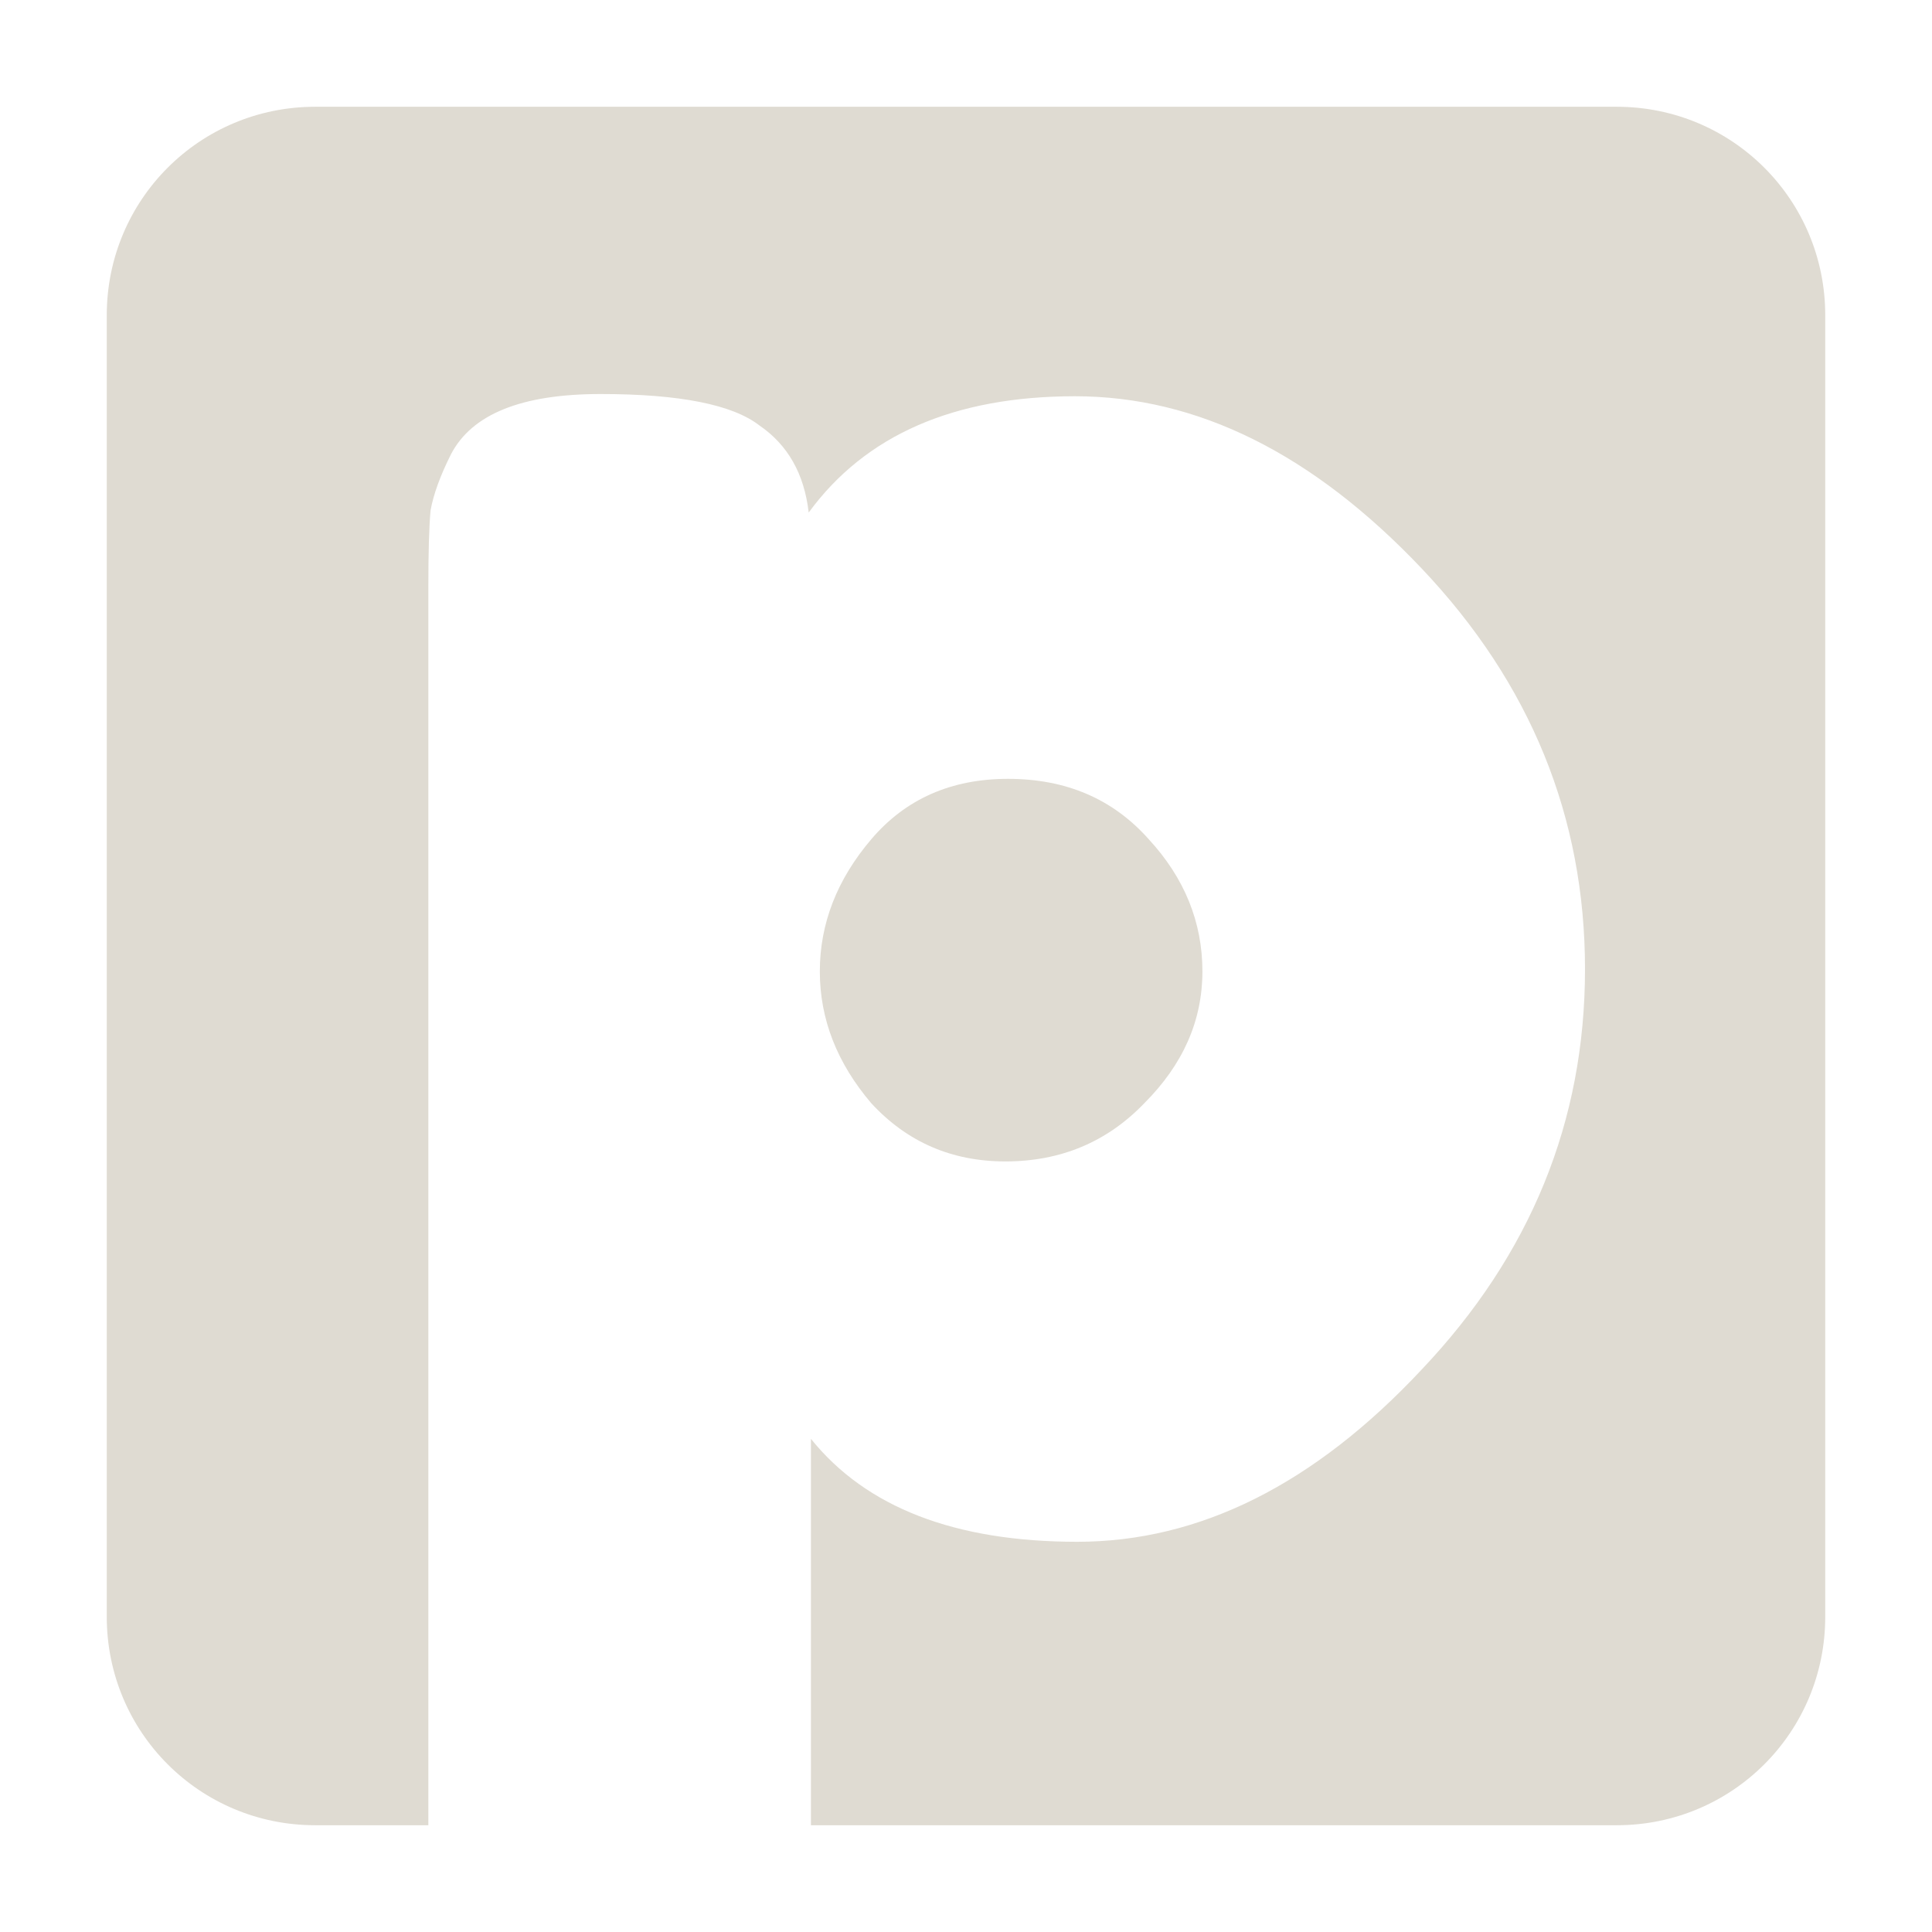
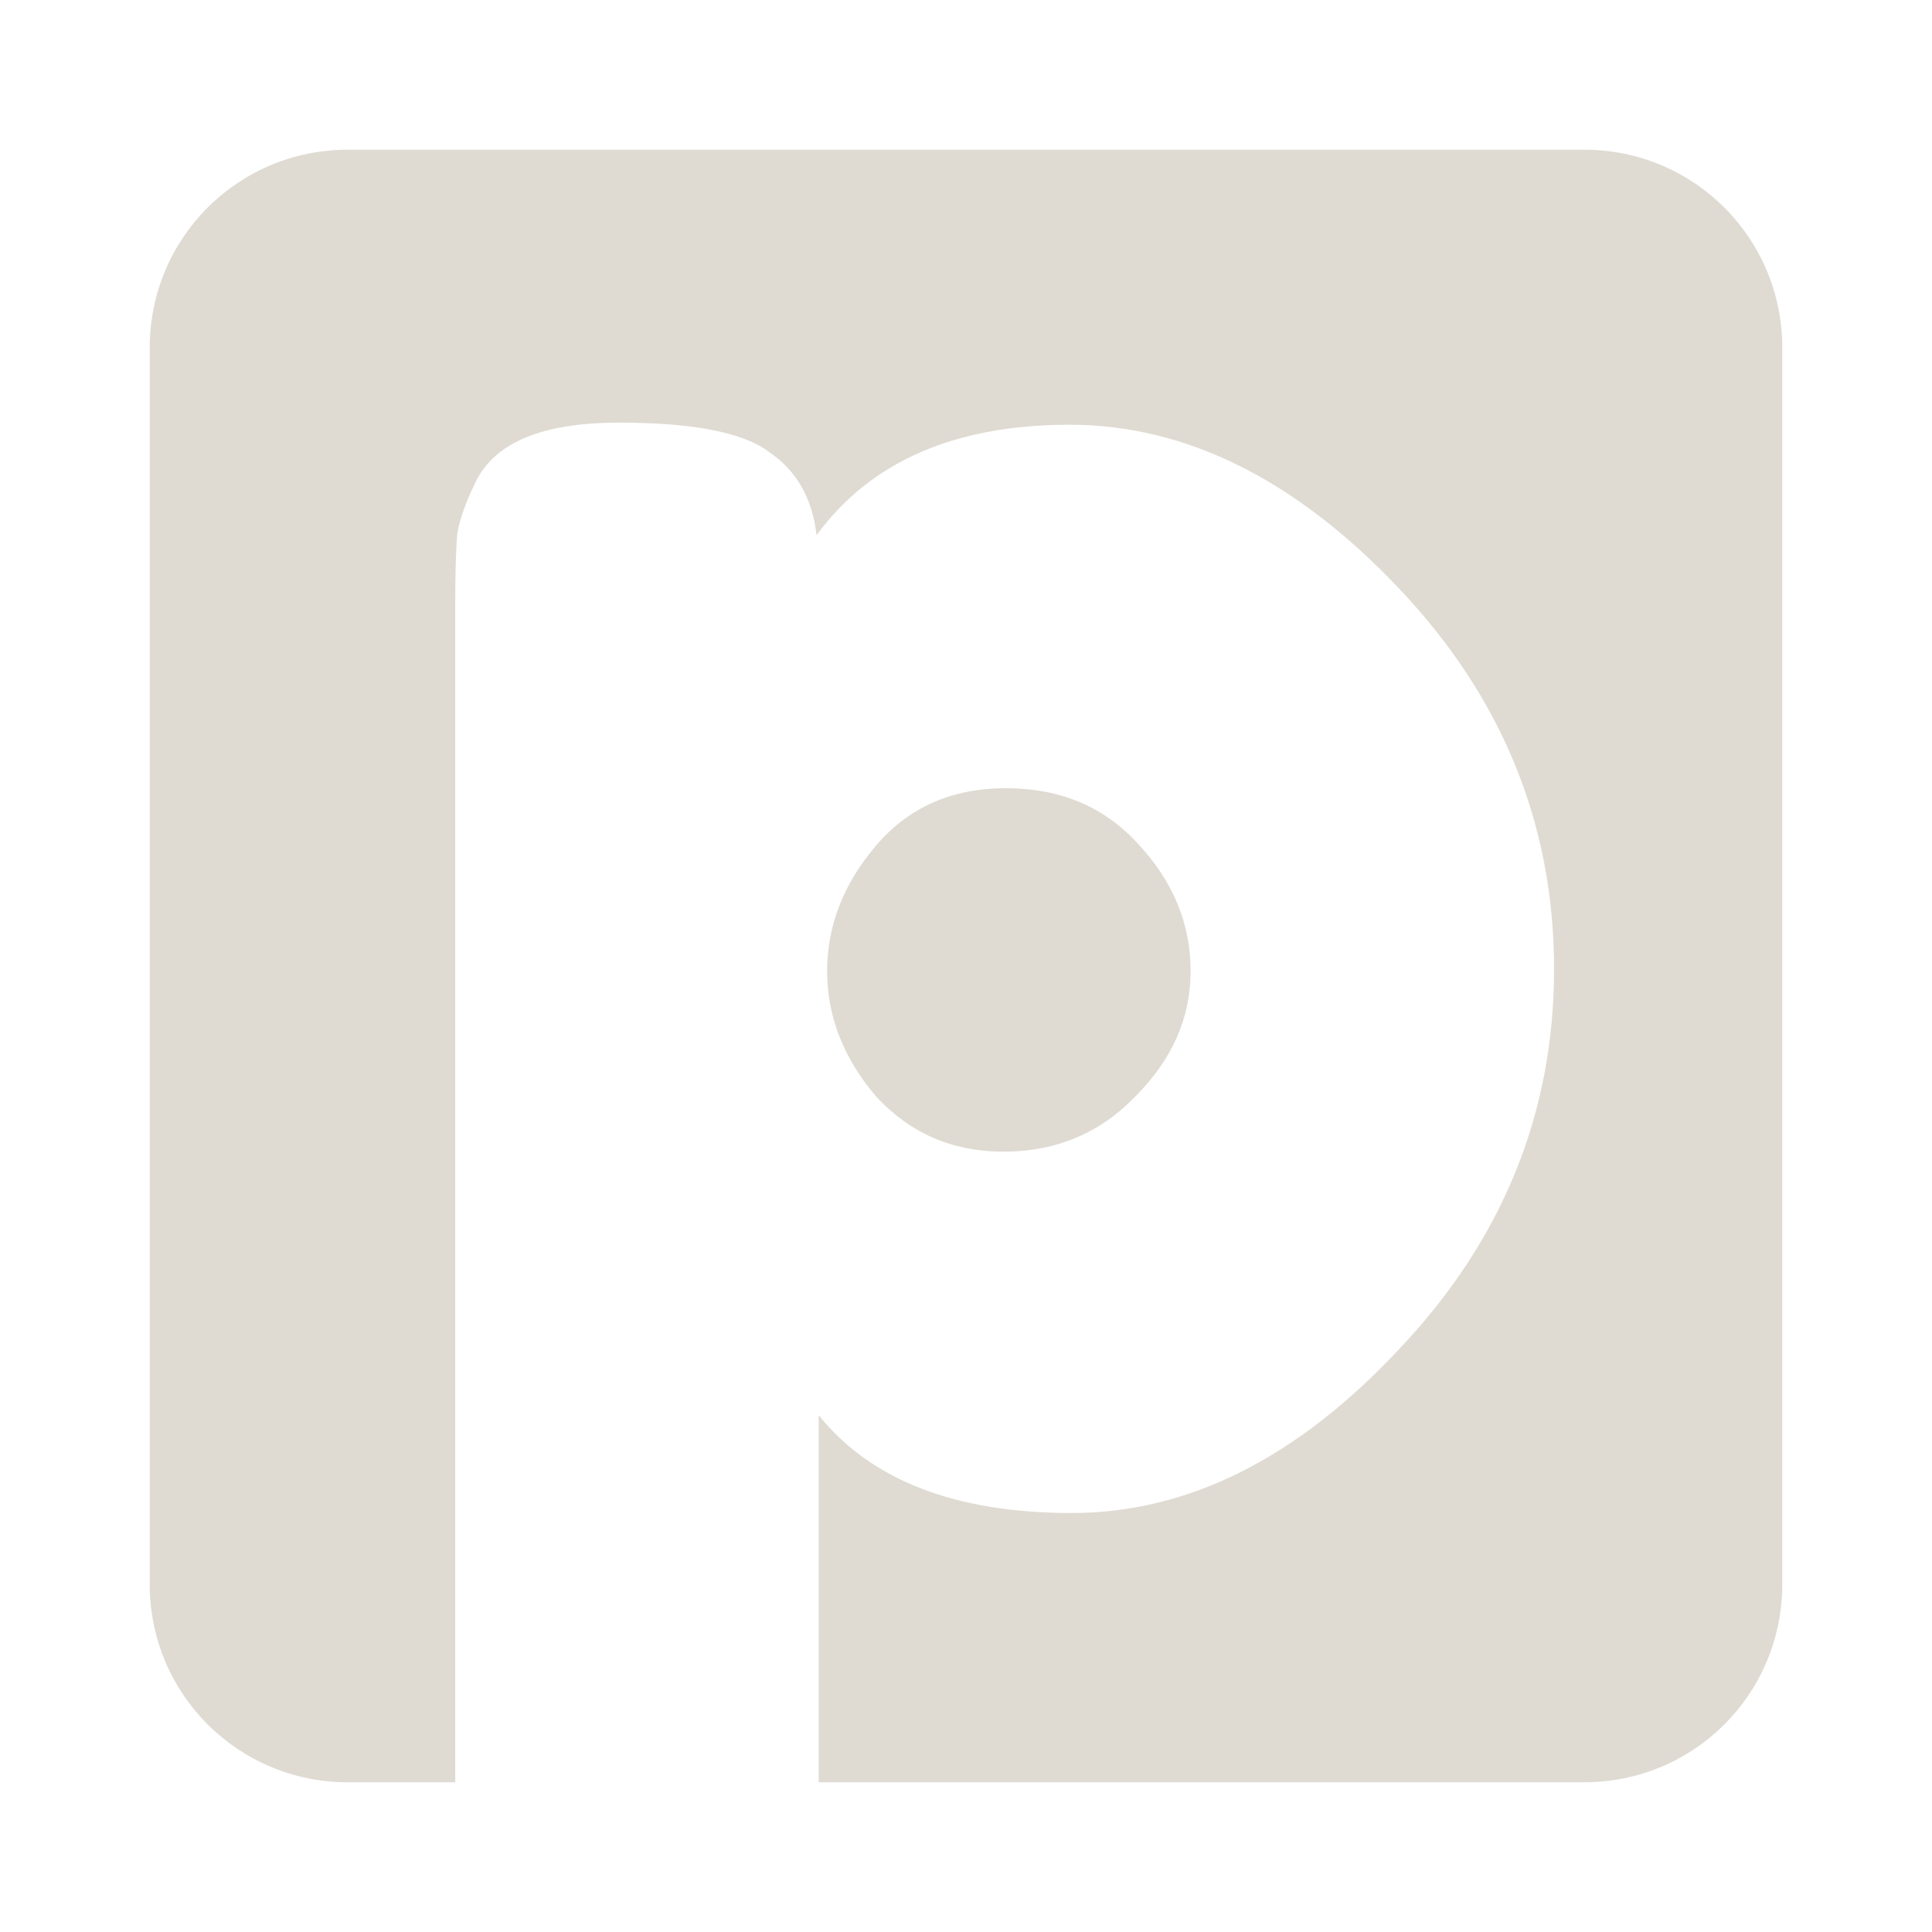
- <svg xmlns="http://www.w3.org/2000/svg" width="190" height="190" viewBox="0 0 190 190" id="svg2" version="1.1">
+ <svg xmlns="http://www.w3.org/2000/svg" width="200" height="200" viewBox="0 0 200 200" id="svg2" version="1.1">
  <defs id="defs4" />
-   <g id="layer1" transform="translate(-241.5312,-173.5)">
-     <path style="fill:#dfdbd2;fill-opacity:1;stroke:none" d="M 31 10.5 C 19.643 10.5 10.5 19.643 10.5 31 L 10.5 159 C 10.5 170.357 19.643 179.5 31 179.5 L 42.125 179.5 L 42.125 57.688 C 42.125 54.314 42.197 51.801 42.344 50.188 C 42.637 48.574 43.317 46.741 44.344 44.688 C 46.397 40.728 51.289 38.75 59.062 38.75 C 66.836 38.75 72.047 39.791 74.688 41.844 C 77.474 43.751 79.091 46.593 79.531 50.406 C 85.105 42.78 93.839 38.969 105.719 38.969 C 117.745 38.969 129.106 44.613 139.812 55.906 C 150.519 67.2 155.875 80.353 155.875 95.312 C 155.875 110.273 150.519 123.394 139.812 134.688 C 129.252 145.981 117.964 151.625 105.938 151.625 C 93.911 151.625 85.177 148.247 79.75 141.5 L 79.75 179.5 L 159 179.5 C 170.357 179.5 179.5 170.357 179.5 159 L 179.5 31 C 179.5 19.643 170.357 10.5 159 10.5 L 31 10.5 z M 99.125 76.594 C 93.552 76.594 89.061 78.571 85.688 82.531 C 82.314 86.491 80.625 90.838 80.625 95.531 C 80.625 100.225 82.314 104.54 85.688 108.5 C 89.207 112.313 93.595 114.219 98.875 114.219 C 104.302 114.219 108.865 112.313 112.531 108.5 C 116.344 104.687 118.25 100.371 118.25 95.531 C 118.25 90.691 116.489 86.345 112.969 82.531 C 109.449 78.571 104.845 76.594 99.125 76.594 z " transform="translate(241.5312,173.5)" id="rect4424" />
+   <g id="layer1" transform="translate(-241.5312,-163.5)">
+     <path style="fill:#dfdbd2;fill-opacity:1;stroke:none" d="m 277.531,179 c -11.357,0 -20.5,9.143 -20.5,20.5 l 0,128 c 0,11.357 9.143,20.5 20.5,20.5 l 11.125,0 0,-121.812 c -1e-5,-3.373 0.072,-5.887 0.219,-7.5 0.293,-1.613 0.973,-3.447 2,-5.5 2.053,-3.96 6.945,-5.937 14.719,-5.938 7.773,1.2e-4 12.985,1.041 15.625,3.094 2.787,1.907 4.404,4.749 4.844,8.562 5.573,-7.627 14.307,-11.437 26.188,-11.438 12.027,1.2e-4 23.387,5.644 34.094,16.938 10.707,11.293 16.062,24.446 16.062,39.406 -1.2e-4,14.96 -5.356,28.082 -16.062,39.375 -10.56,11.293 -21.848,16.938 -33.875,16.938 -12.027,0 -20.761,-3.378 -26.188,-10.125 l 0,38 79.25,0 c 11.357,0 20.5,-9.143 20.5,-20.5 l 0,-128 c 0,-11.357 -9.143,-20.5 -20.5,-20.5 l -128,0 z m 68.125,66.094 c -5.573,8e-5 -10.064,1.978 -13.438,5.938 -3.373,3.96 -5.063,8.307 -5.062,13 -5e-5,4.693 1.689,9.009 5.062,12.969 3.52,3.813 7.907,5.719 13.188,5.719 5.427,4e-5 9.99,-1.905 13.656,-5.719 3.813,-3.813 5.719,-8.129 5.719,-12.969 -8e-5,-4.84 -1.761,-9.187 -5.281,-13 -3.52,-3.96 -8.124,-5.937 -13.844,-5.938 z" id="rect4424" />
  </g>
</svg>
